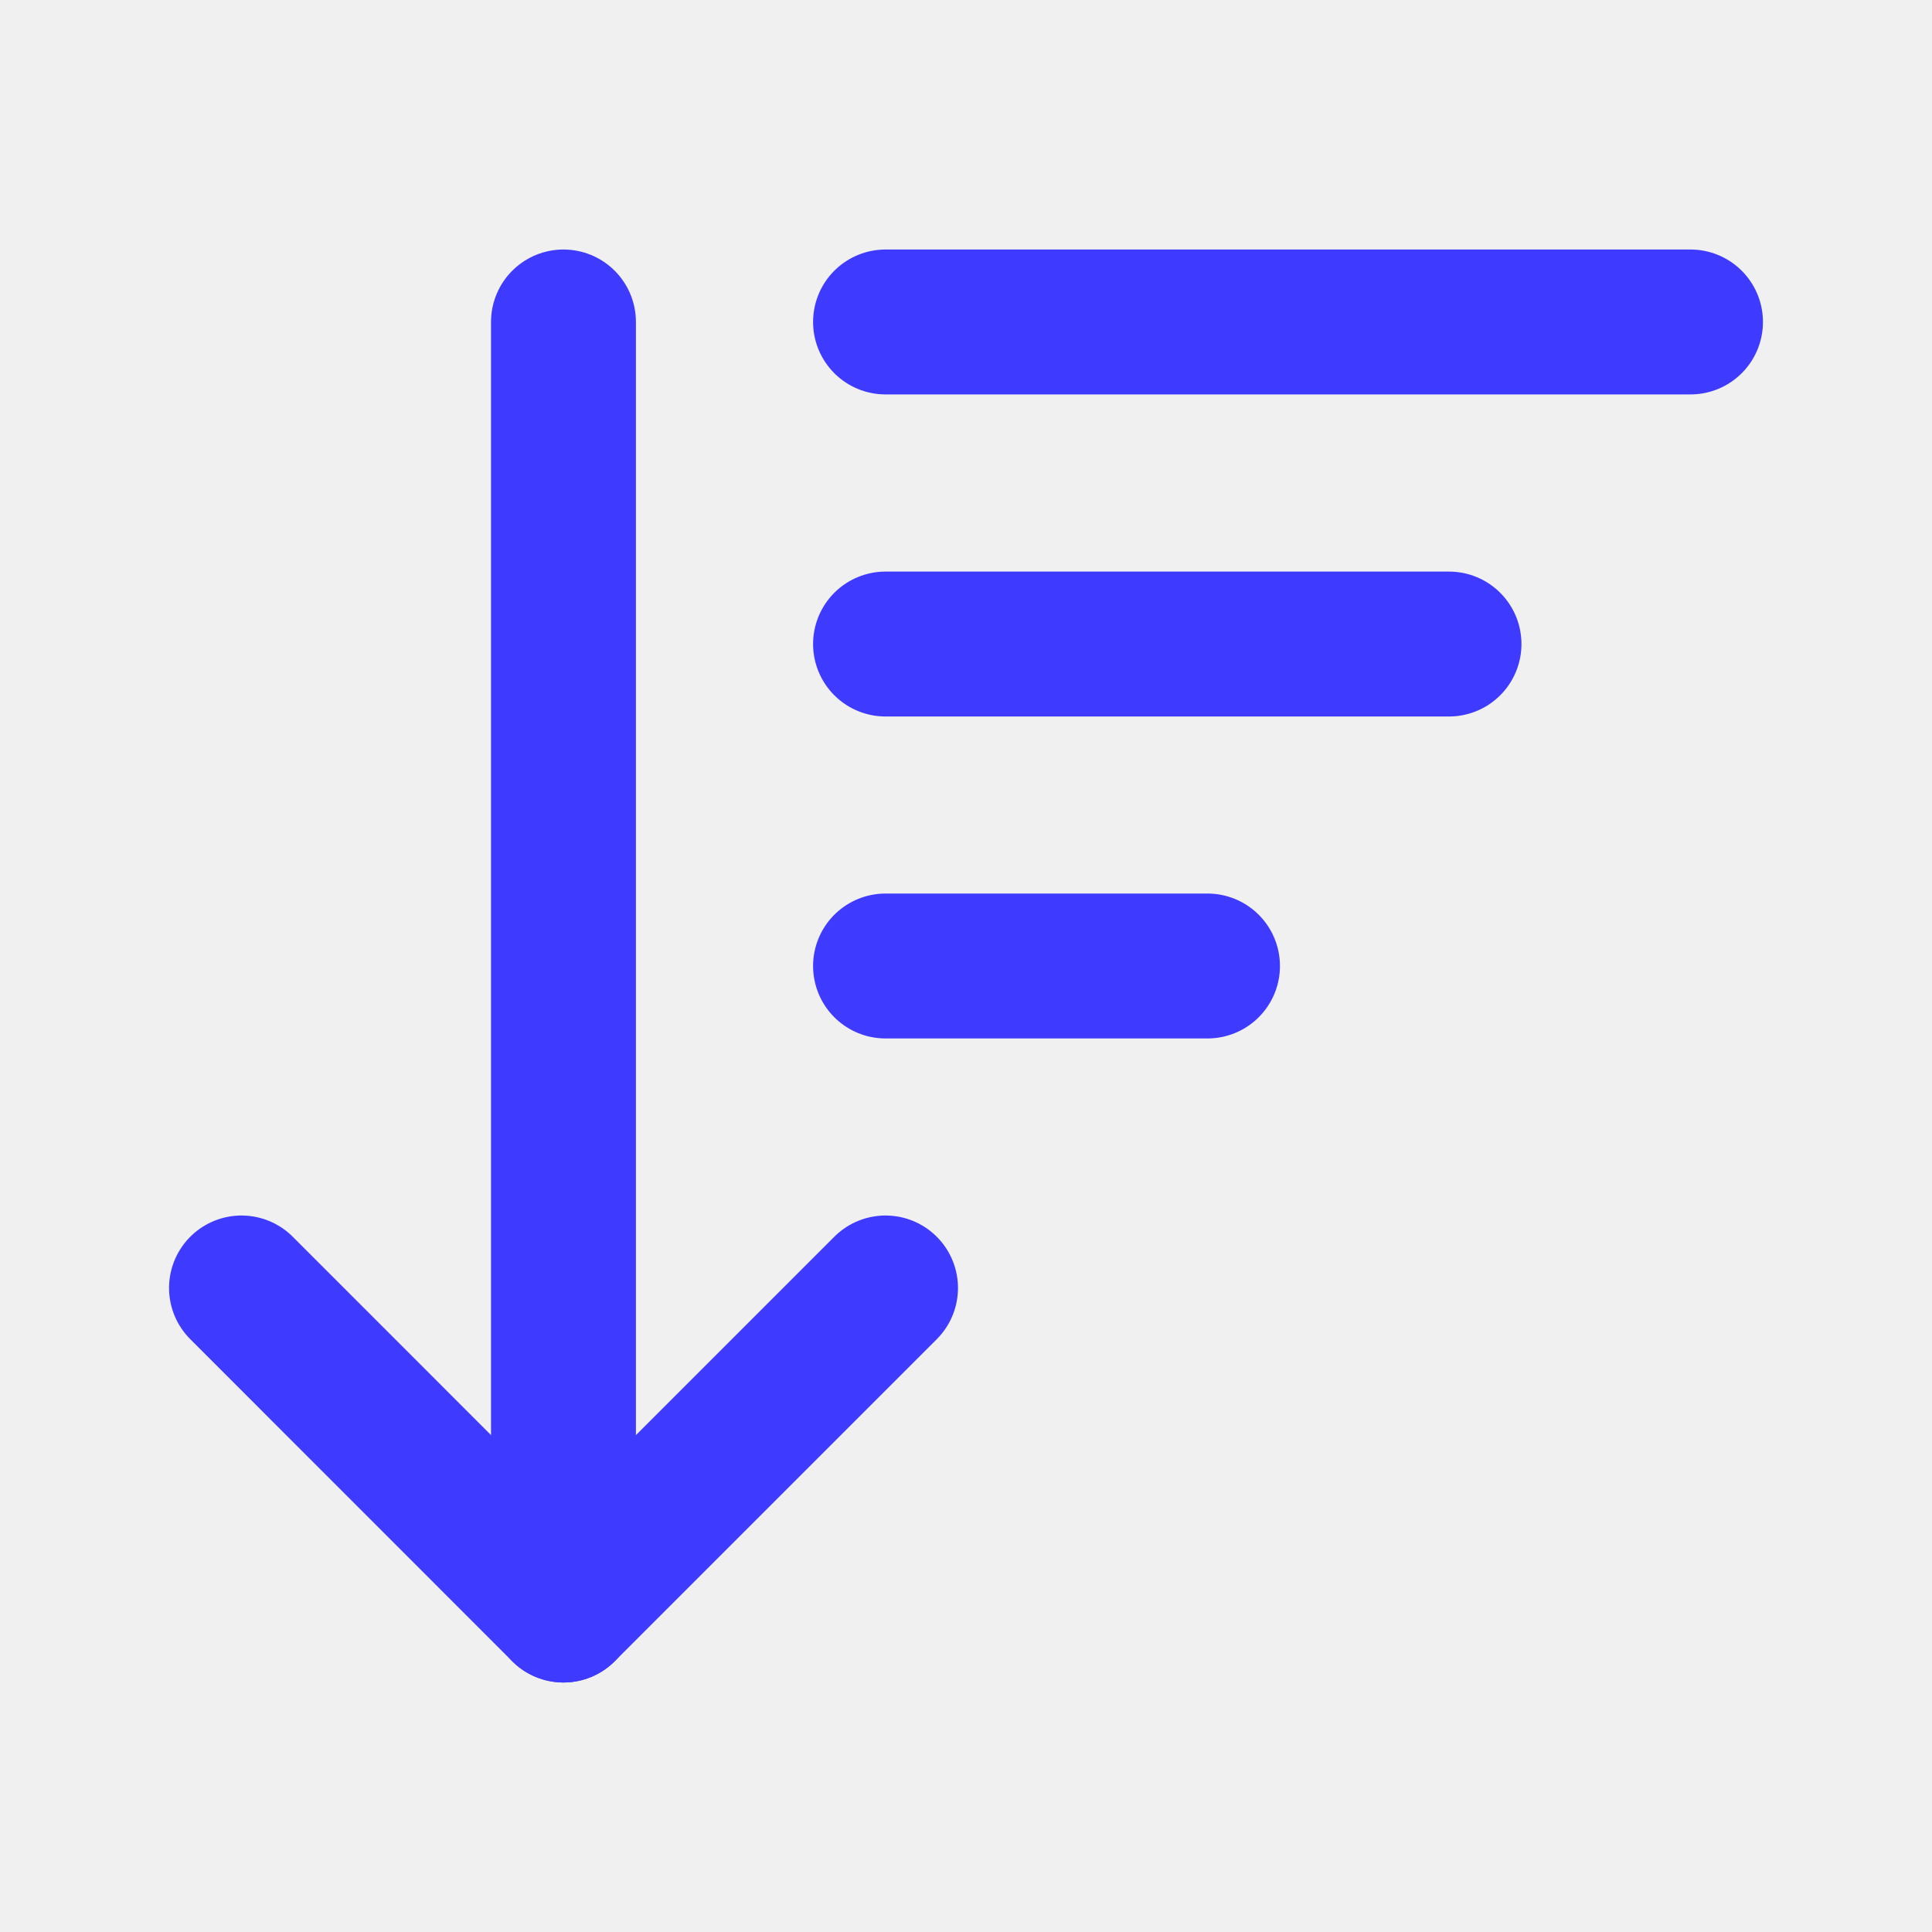
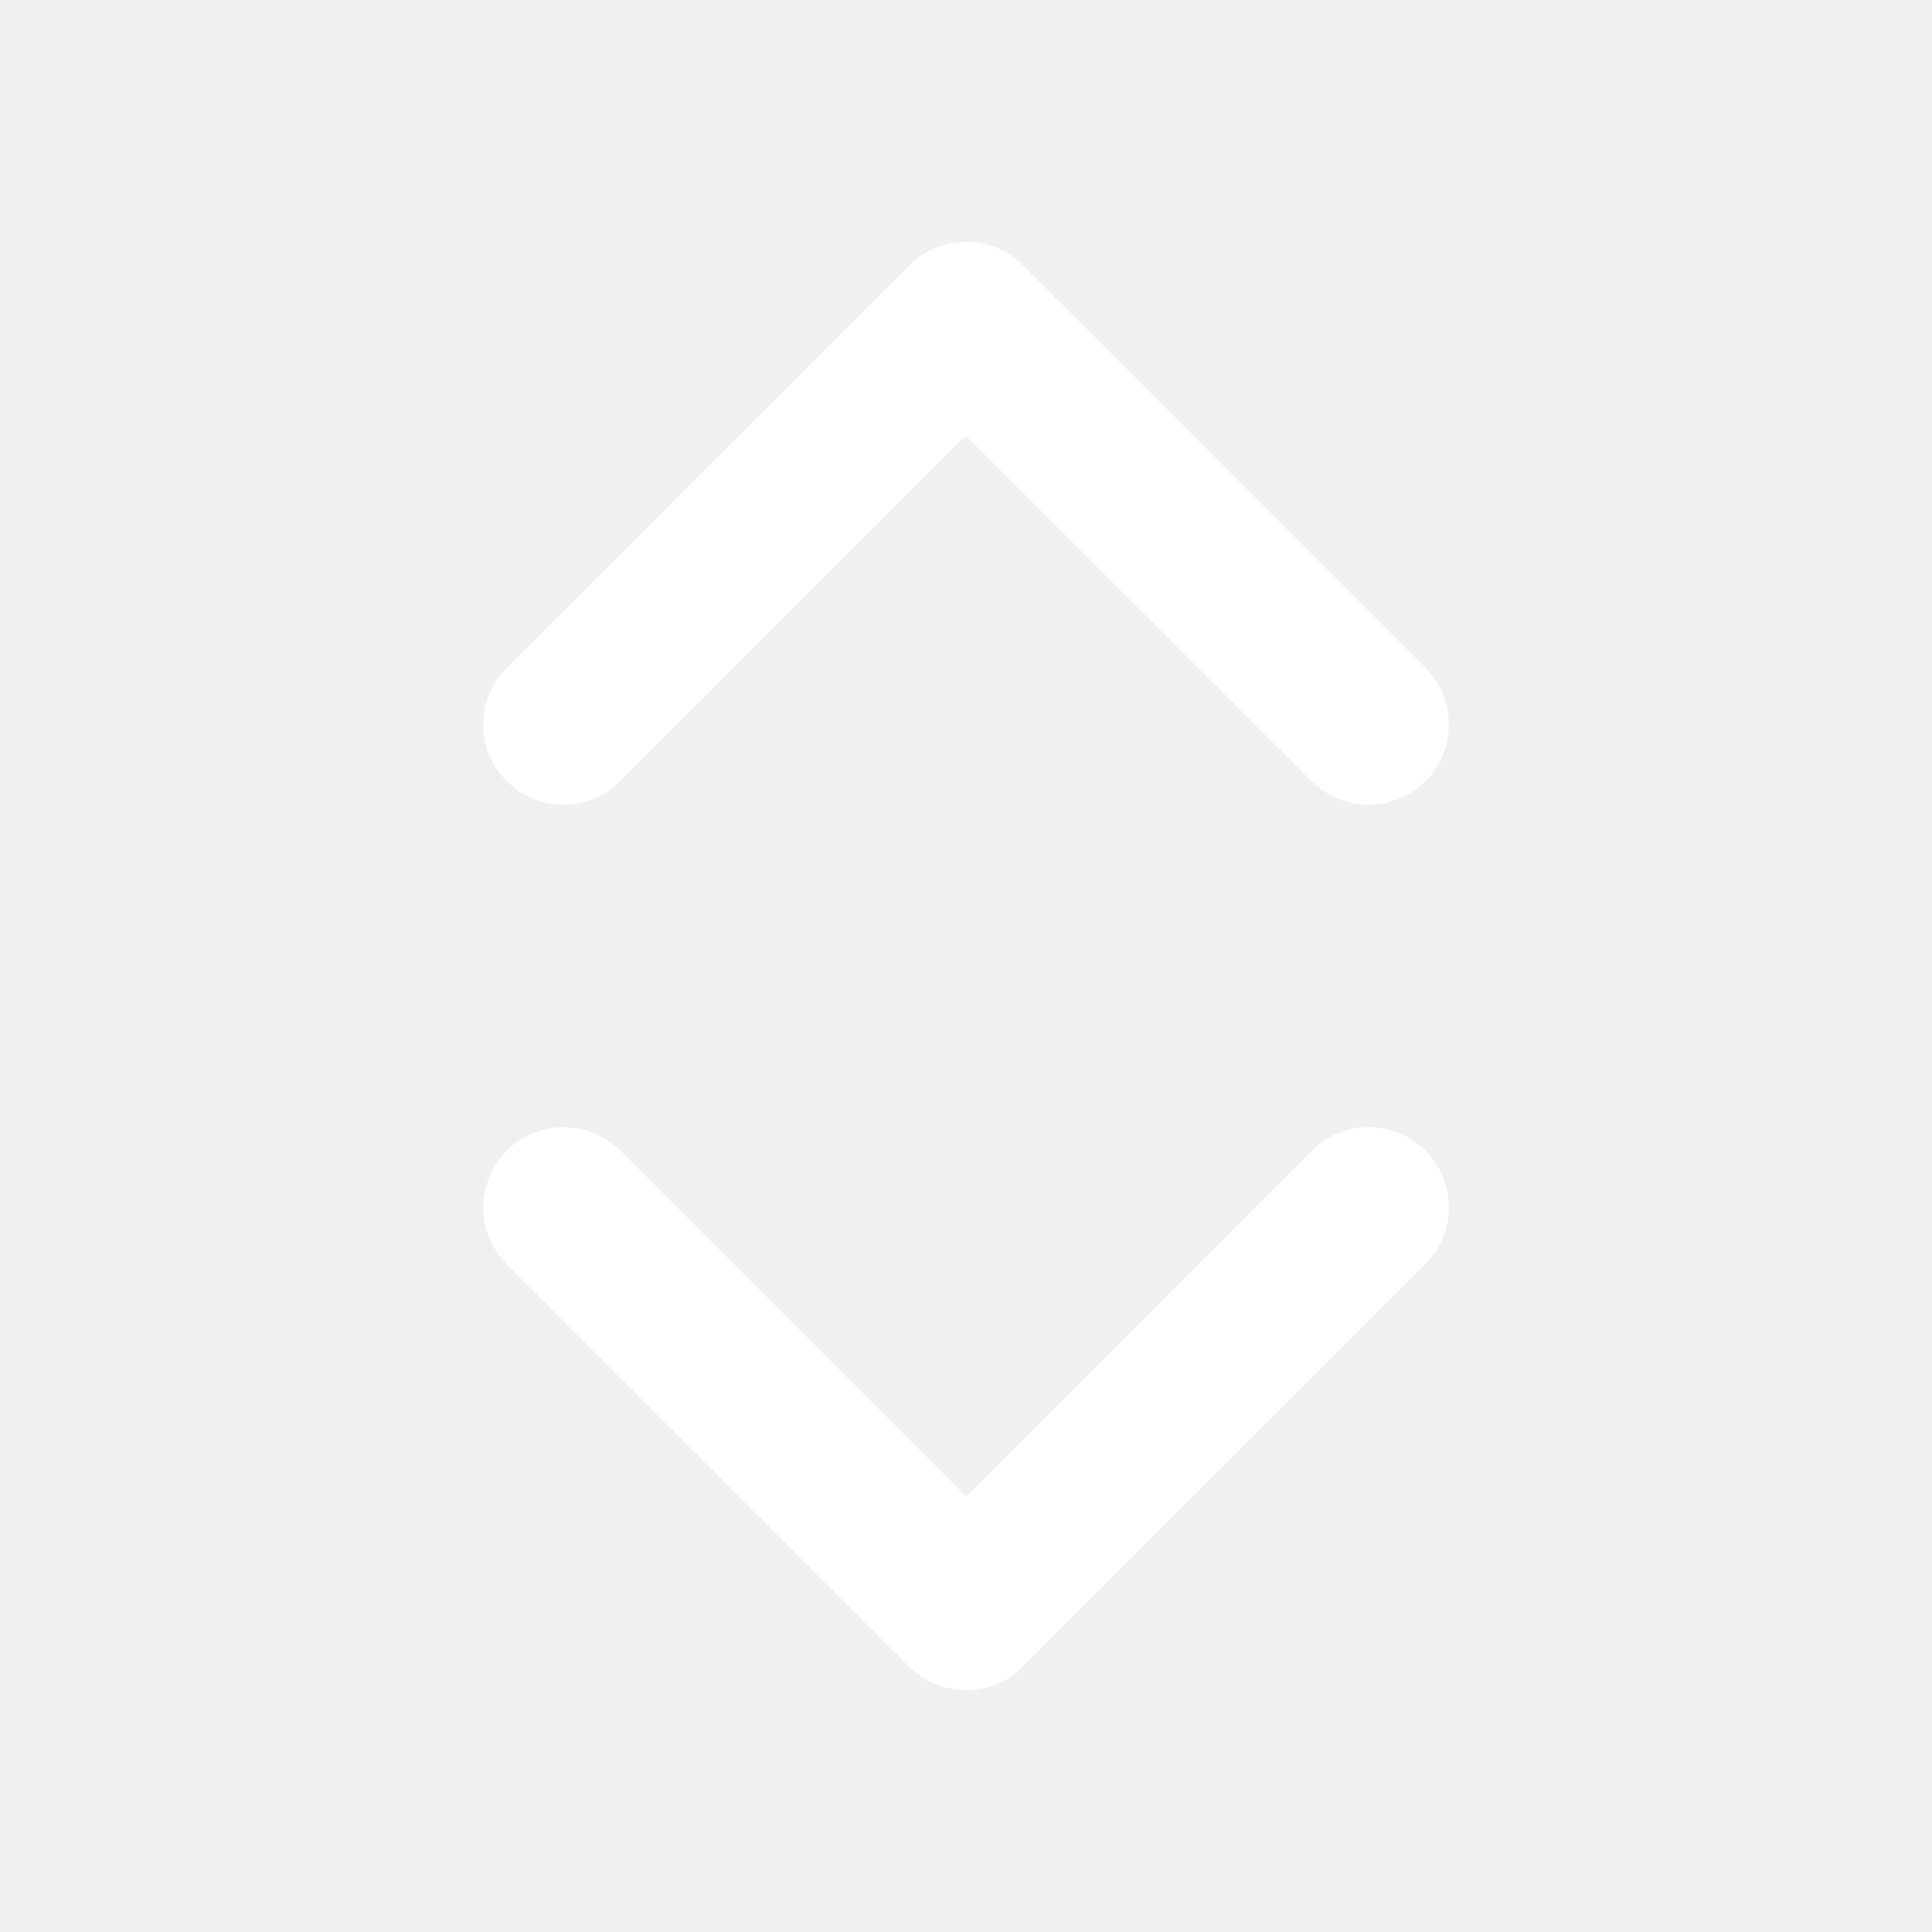
- <svg xmlns="http://www.w3.org/2000/svg" width="20" height="20" viewBox="0 0 20 20" fill="none">
-   <path d="M2.5 13.333L5.833 16.667L9.167 13.333" stroke="#3E3AFF" stroke-width="1.5" stroke-linecap="round" stroke-linejoin="round" />
-   <path d="M5.833 16.667V3.333" stroke="#3E3AFF" stroke-width="1.5" stroke-linecap="round" stroke-linejoin="round" />
-   <path d="M9.167 3.333H17.5" stroke="#3E3AFF" stroke-width="1.5" stroke-linecap="round" stroke-linejoin="round" />
-   <path d="M9.167 6.667H15" stroke="#3E3AFF" stroke-width="1.5" stroke-linecap="round" stroke-linejoin="round" />
-   <path d="M9.167 10H12.5" stroke="#3E3AFF" stroke-width="1.5" stroke-linecap="round" stroke-linejoin="round" />
+ <svg xmlns="http://www.w3.org/2000/svg" width="16" height="16" viewBox="0 0 16 16" fill="none">
+   <path d="M4.667 10L8 13.333L11.334 10" stroke="white" stroke-width="1.33" stroke-linecap="round" stroke-linejoin="round" />
+   <path d="M4.667 6L8 2.667L11.334 6" stroke="white" stroke-width="1.33" stroke-linecap="round" stroke-linejoin="round" />
</svg>
